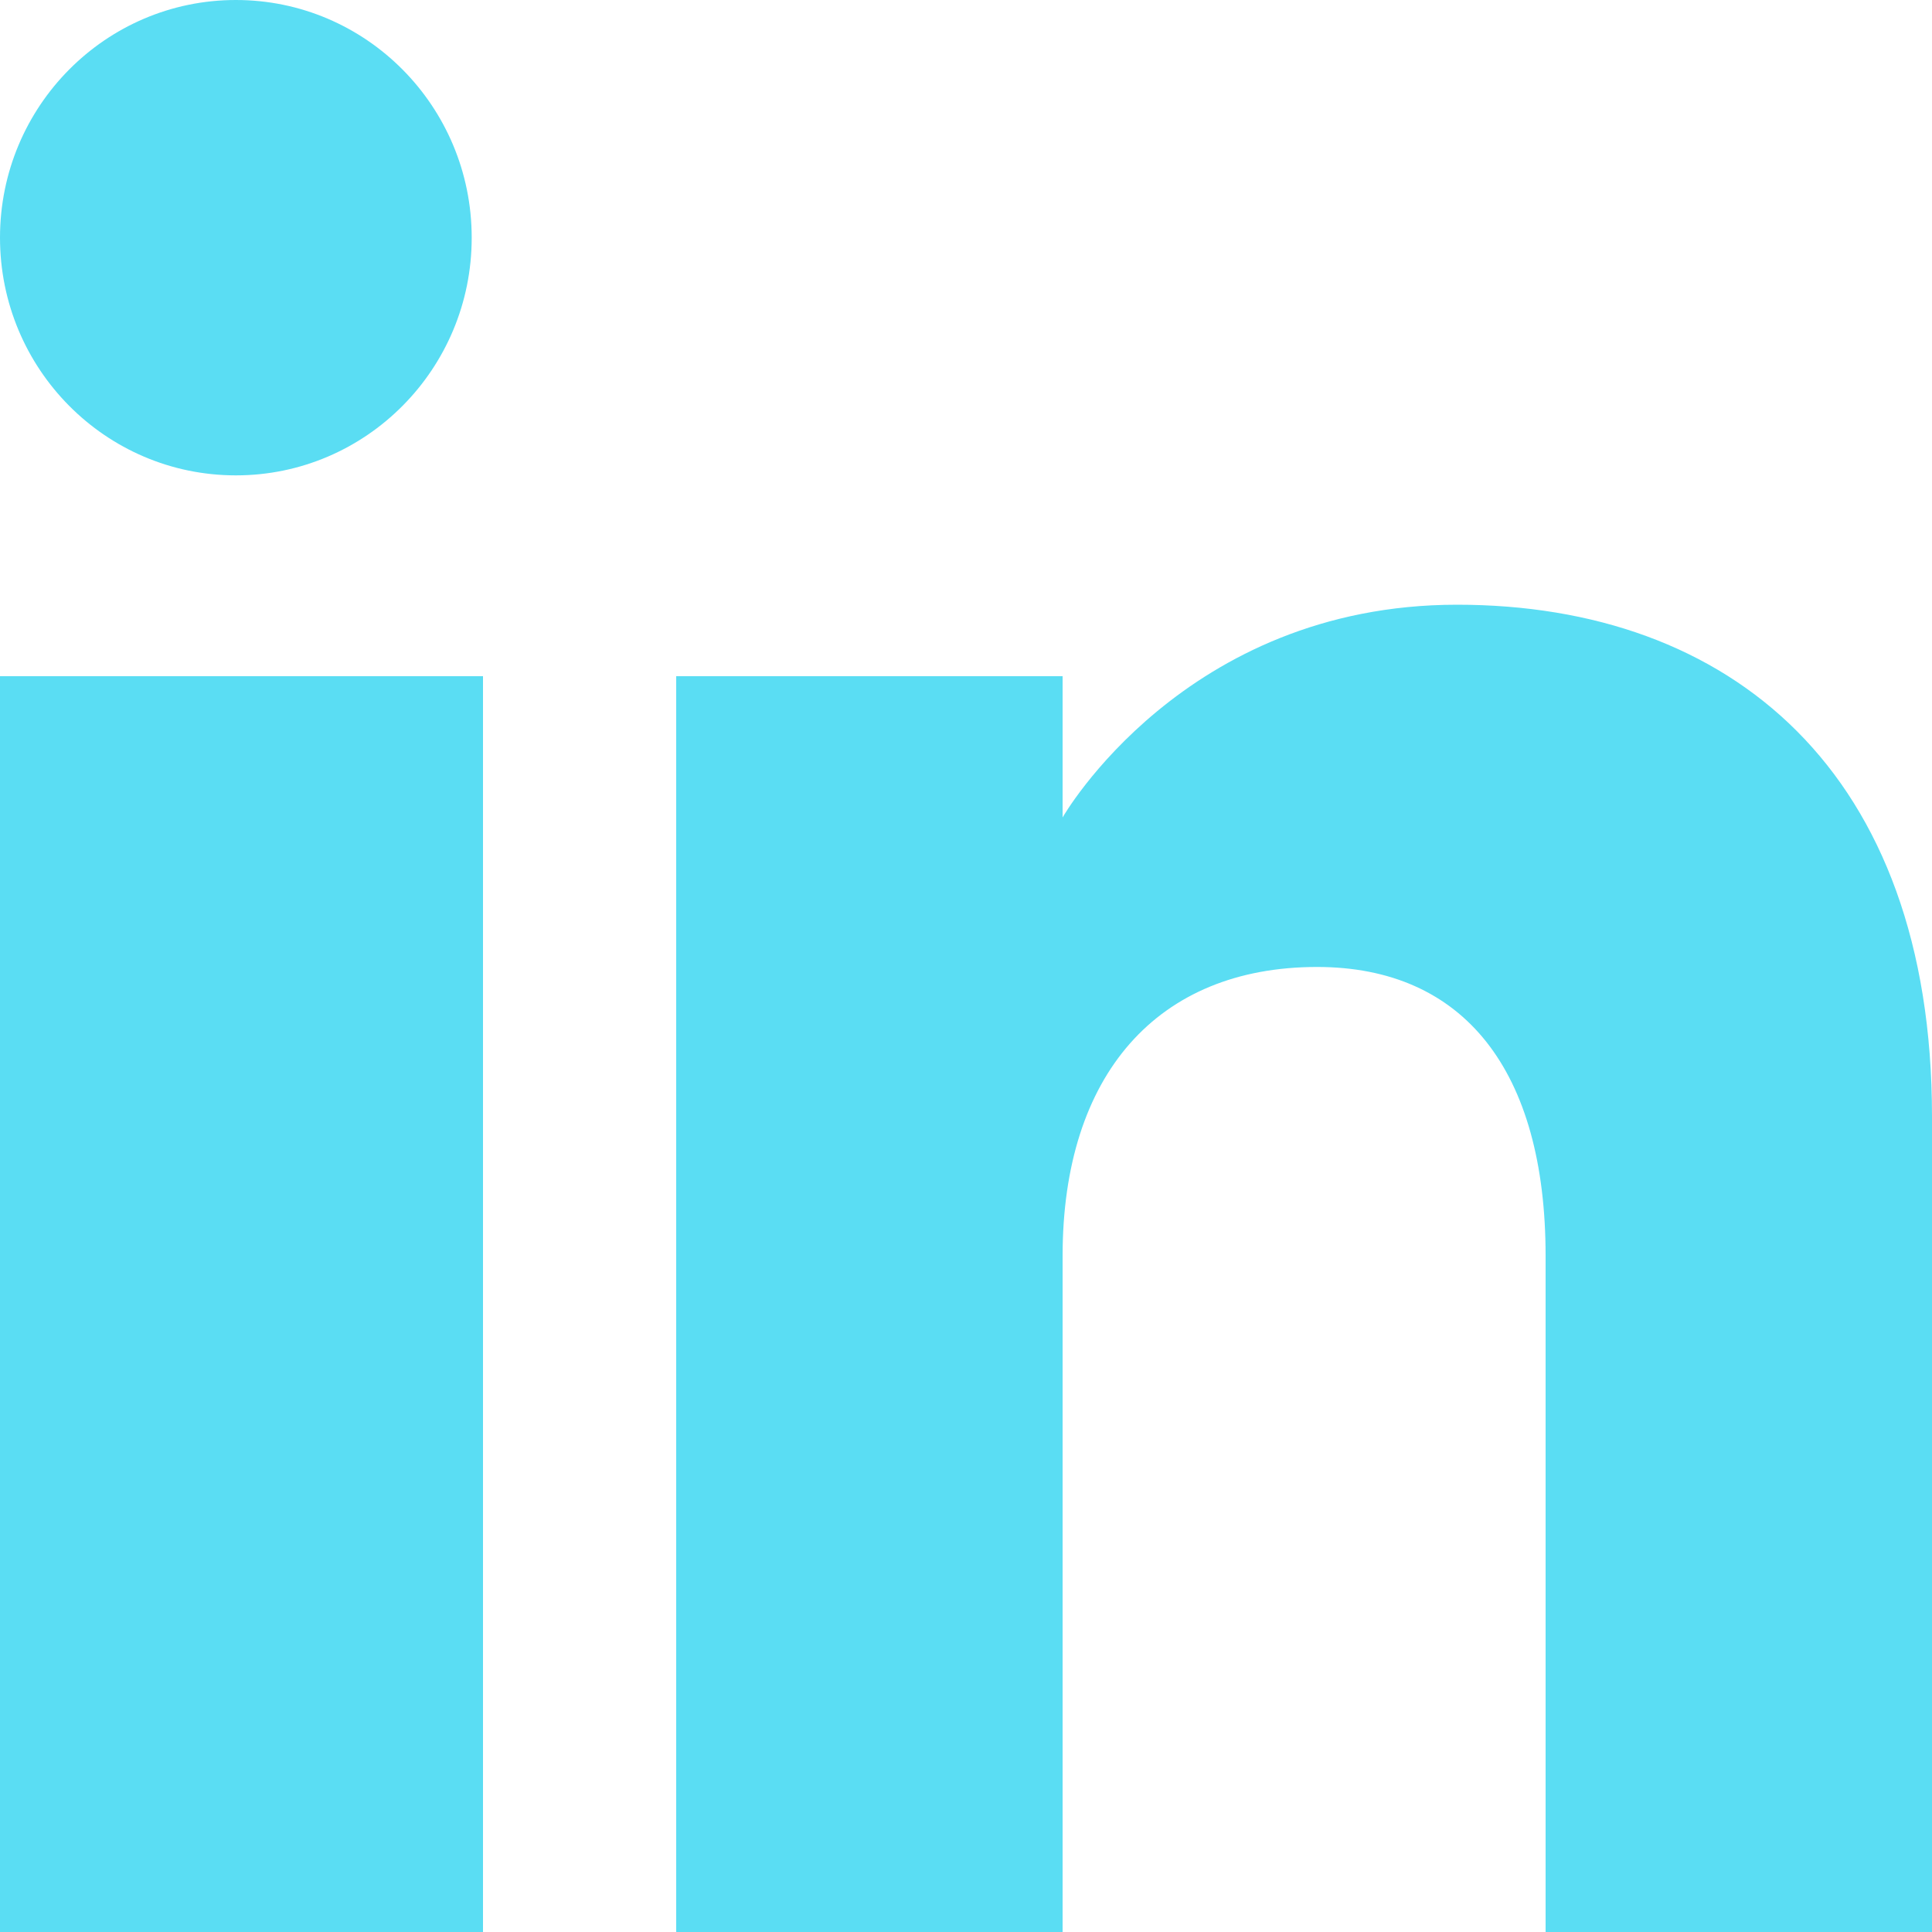
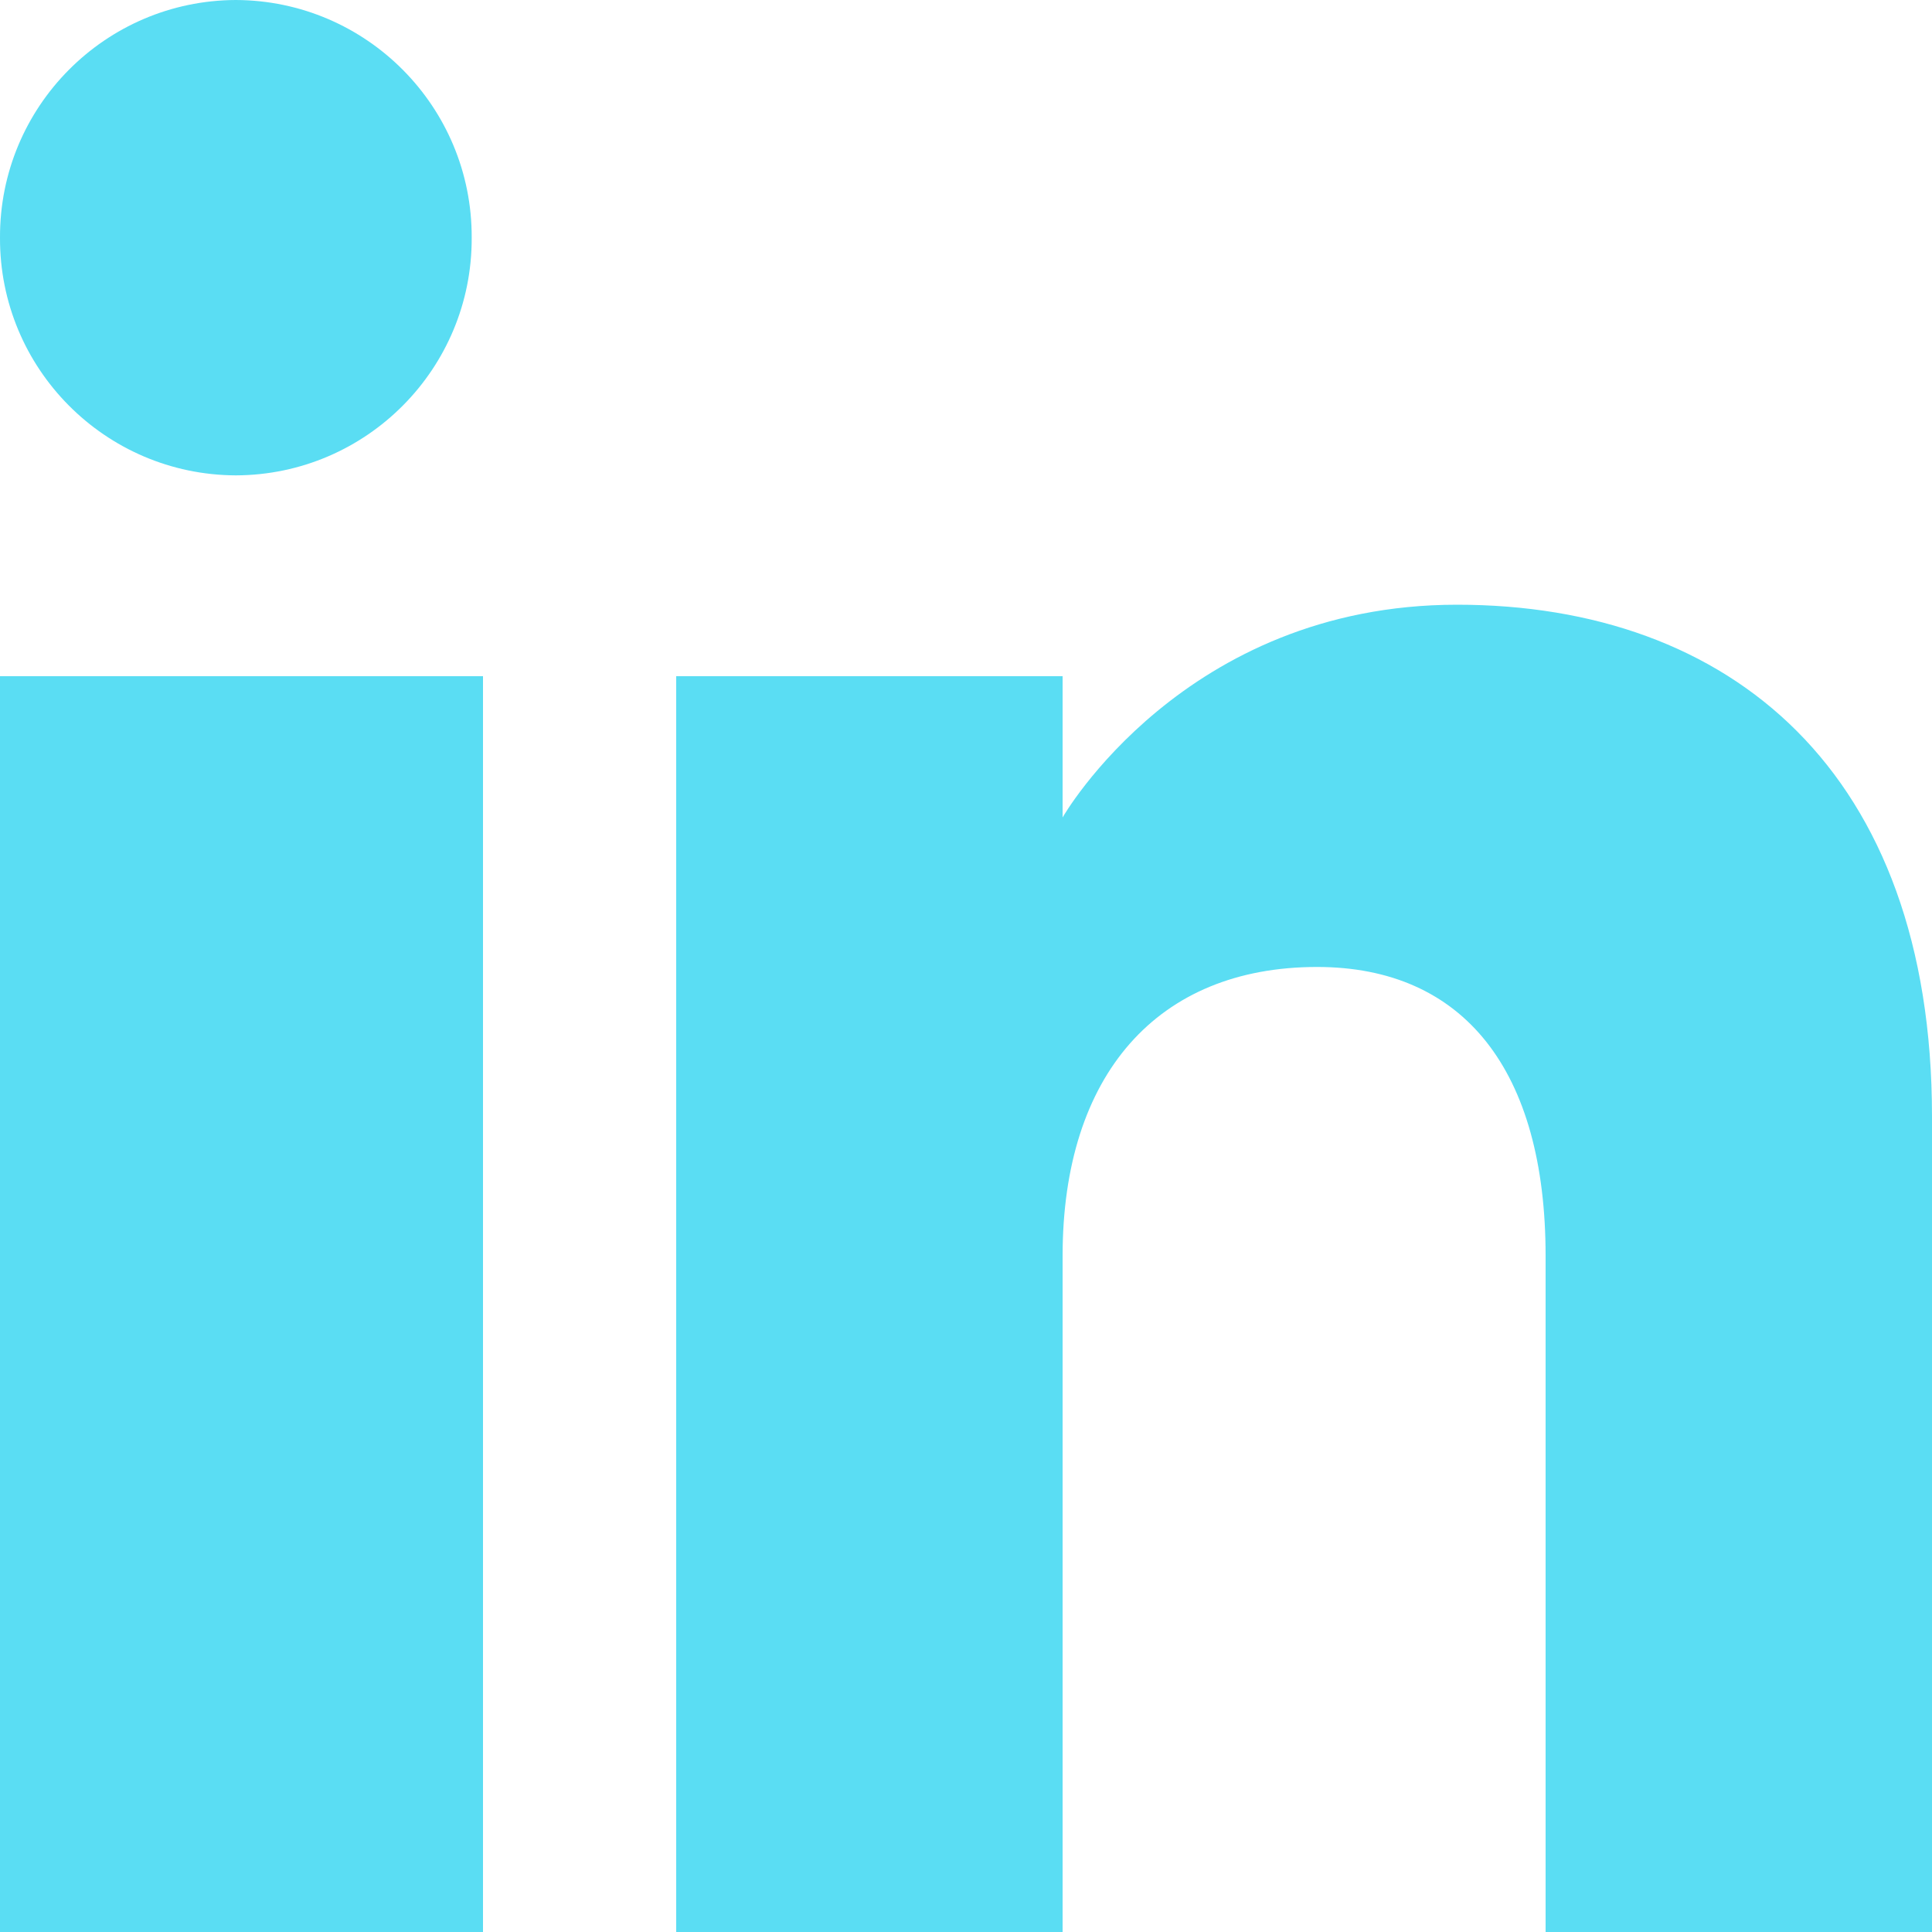
- <svg xmlns="http://www.w3.org/2000/svg" width="20px" height="20px" viewBox="0 0 20 20" version="1.1">
-   <defs />
-   <g id="Page-1" stroke="none" stroke-width="1" fill="none" fill-rule="evenodd">
-     <g id="Dribbble-Light-Preview" transform="translate(-180, -7479)" fill="#5addf3">
-       <g id="icons" transform="translate(56, 160)">
-         <path d="M144,7339 L140,7339 L140,7332.001 C140,7330.081 139.153,7329.01 137.634,7329.01 C135.981,7329.01 135,7330.126 135,7332.001 L135,7339 L131,7339 L131,7326 L135,7326 L135,7327.462 C135,7327.462 136.255,7325.26 139.083,7325.26 C141.912,7325.26 144,7326.986 144,7330.558 L144,7339 L144,7339 Z M126.442,7323.921 C125.093,7323.921 124,7322.819 124,7321.46 C124,7320.102 125.093,7319 126.442,7319 C127.79,7319 128.883,7320.102 128.883,7321.46 C128.884,7322.819 127.79,7323.921 126.442,7323.921 L126.442,7323.921 Z M124,7339 L129,7339 L129,7326 L124,7326 L124,7339 Z" id="linkedin-[#161]" />
-       </g>
-     </g>
-   </g>
+ <svg xmlns="http://www.w3.org/2000/svg" width="20" height="20">
+   <path d="M20 20h-4v-6.999c0-1.92-.847-2.991-2.366-2.991-1.653 0-2.634 1.116-2.634 2.991V20H7V7h4v1.462s1.255-2.202 4.083-2.202C17.912 6.26 20 7.986 20 11.558V20zM2.442 4.921A2.451 2.451 0 010 2.46 2.451 2.451 0 012.442 0a2.451 2.451 0 012.441 2.46 2.45 2.45 0 01-2.441 2.461zM0 20h5V7H0v13z" fill="#5addf3" fill-rule="evenodd" />
</svg>
